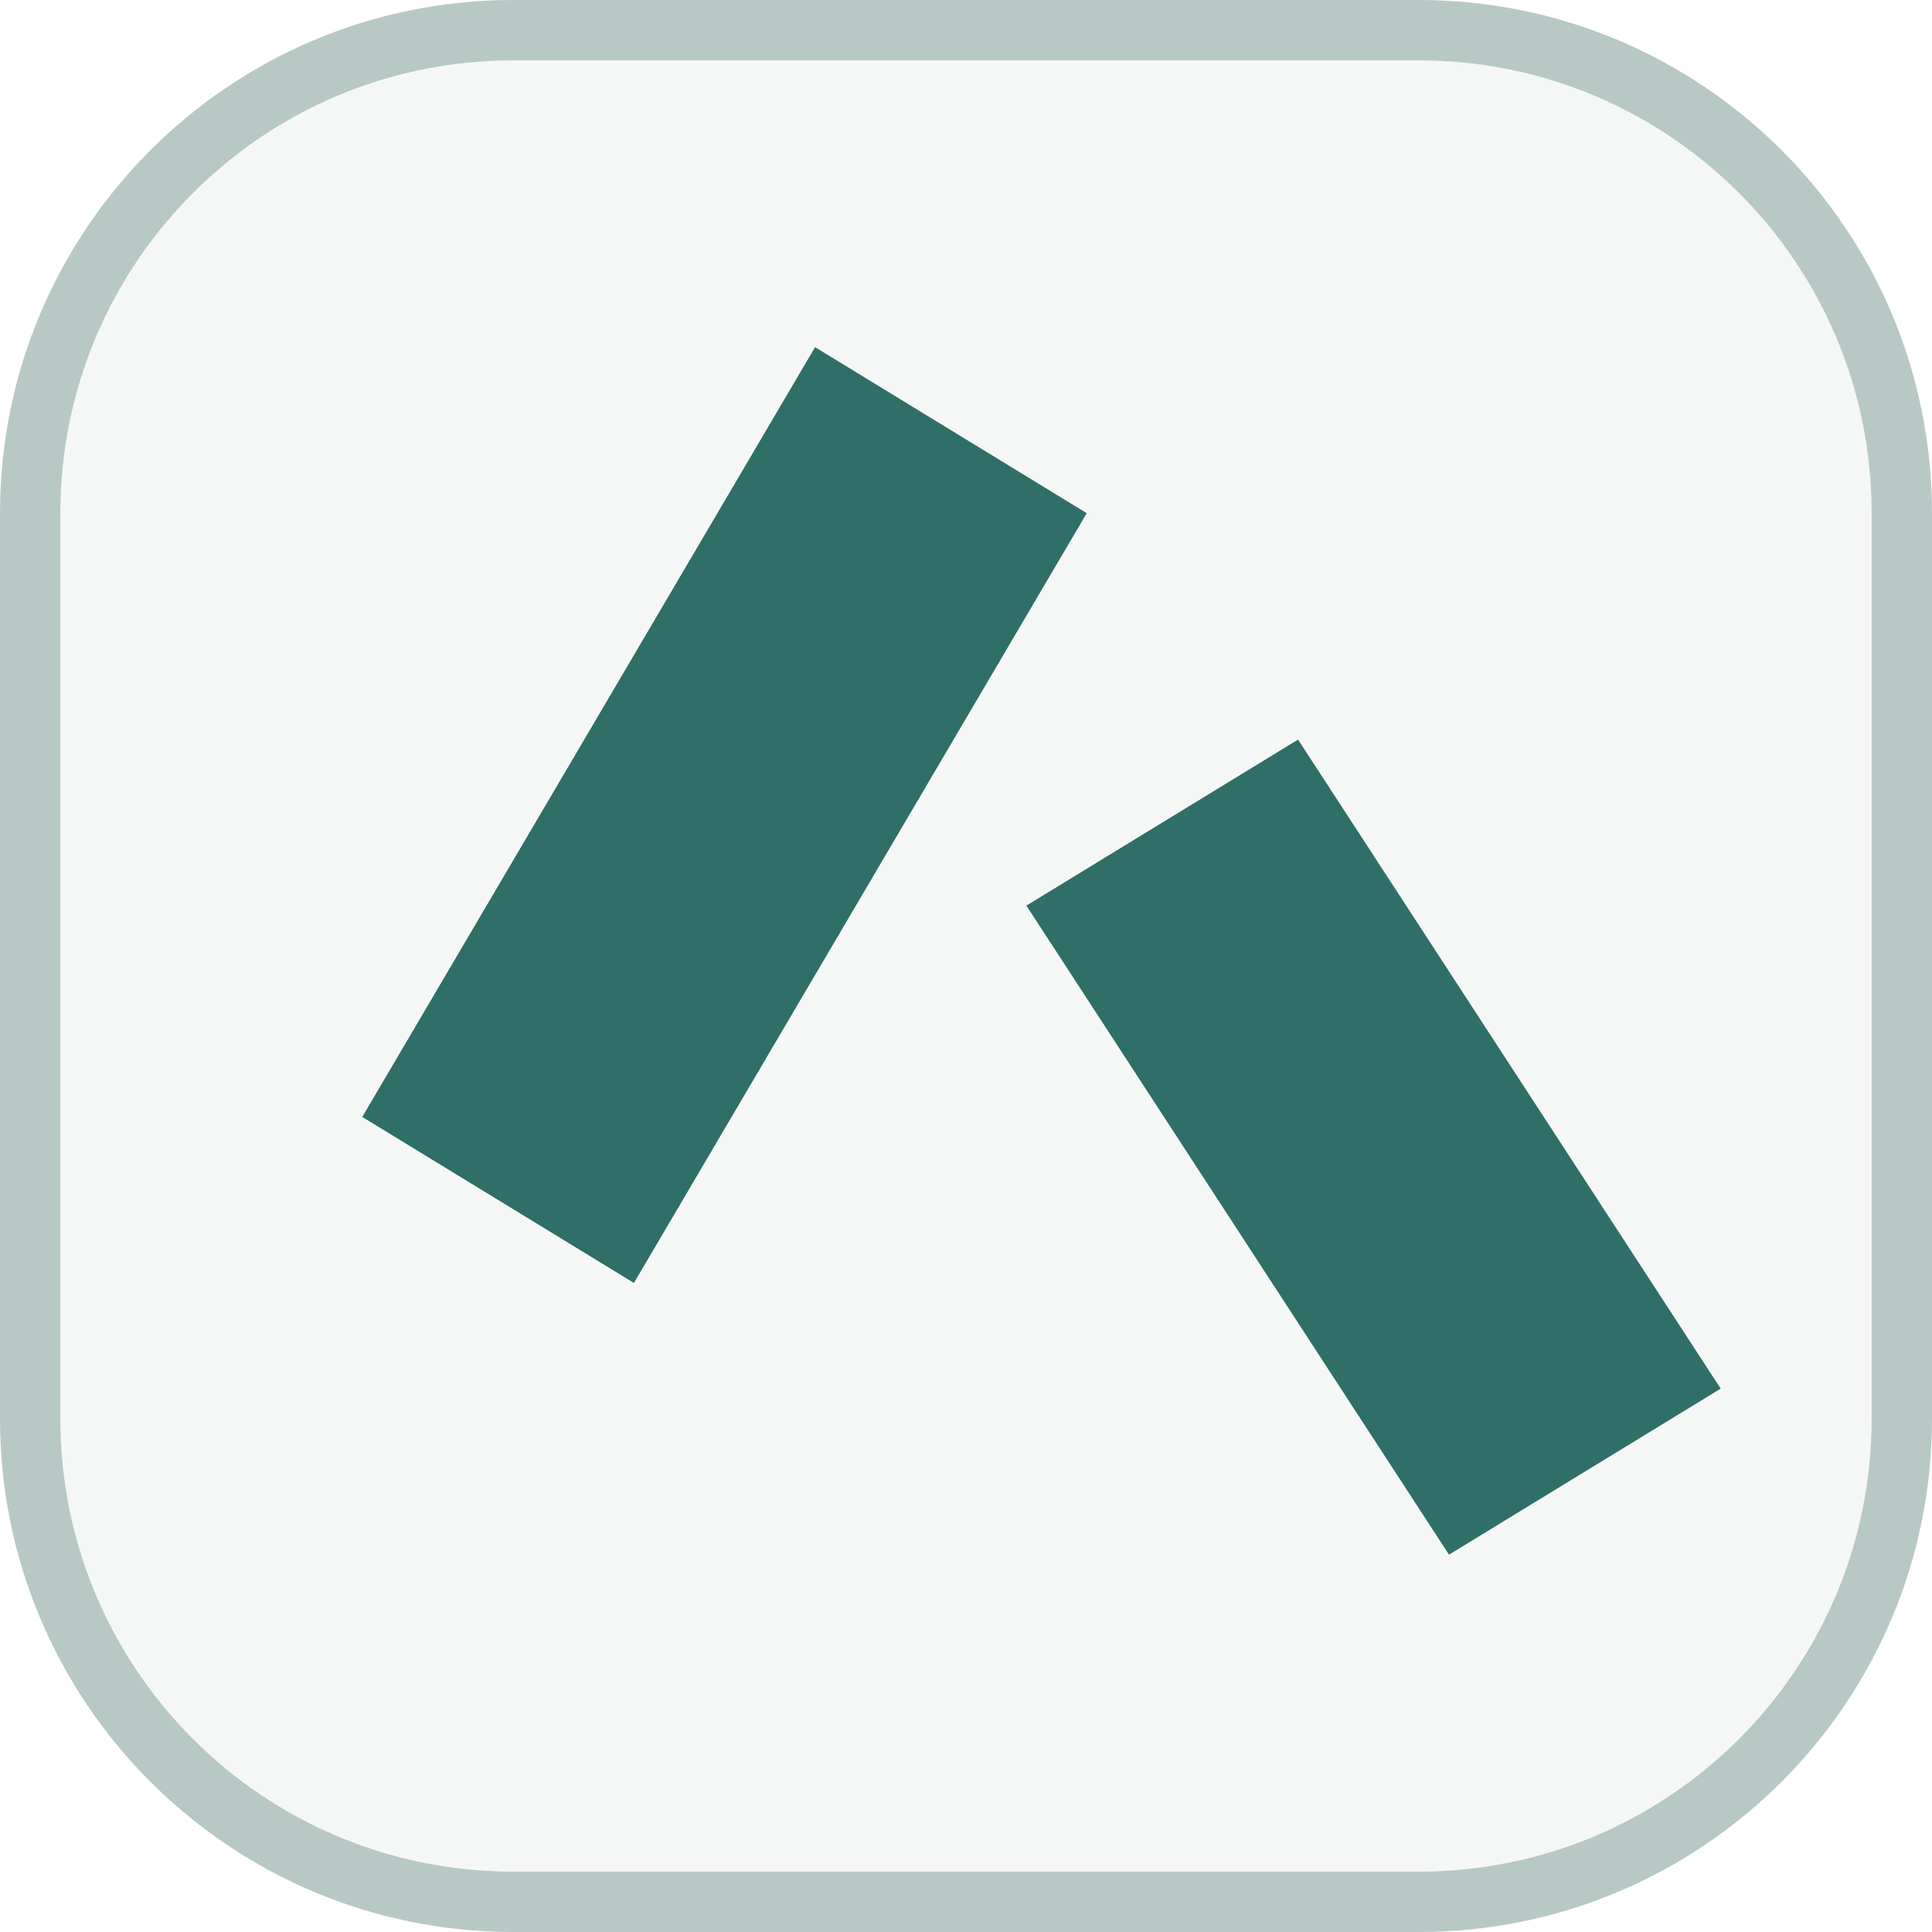
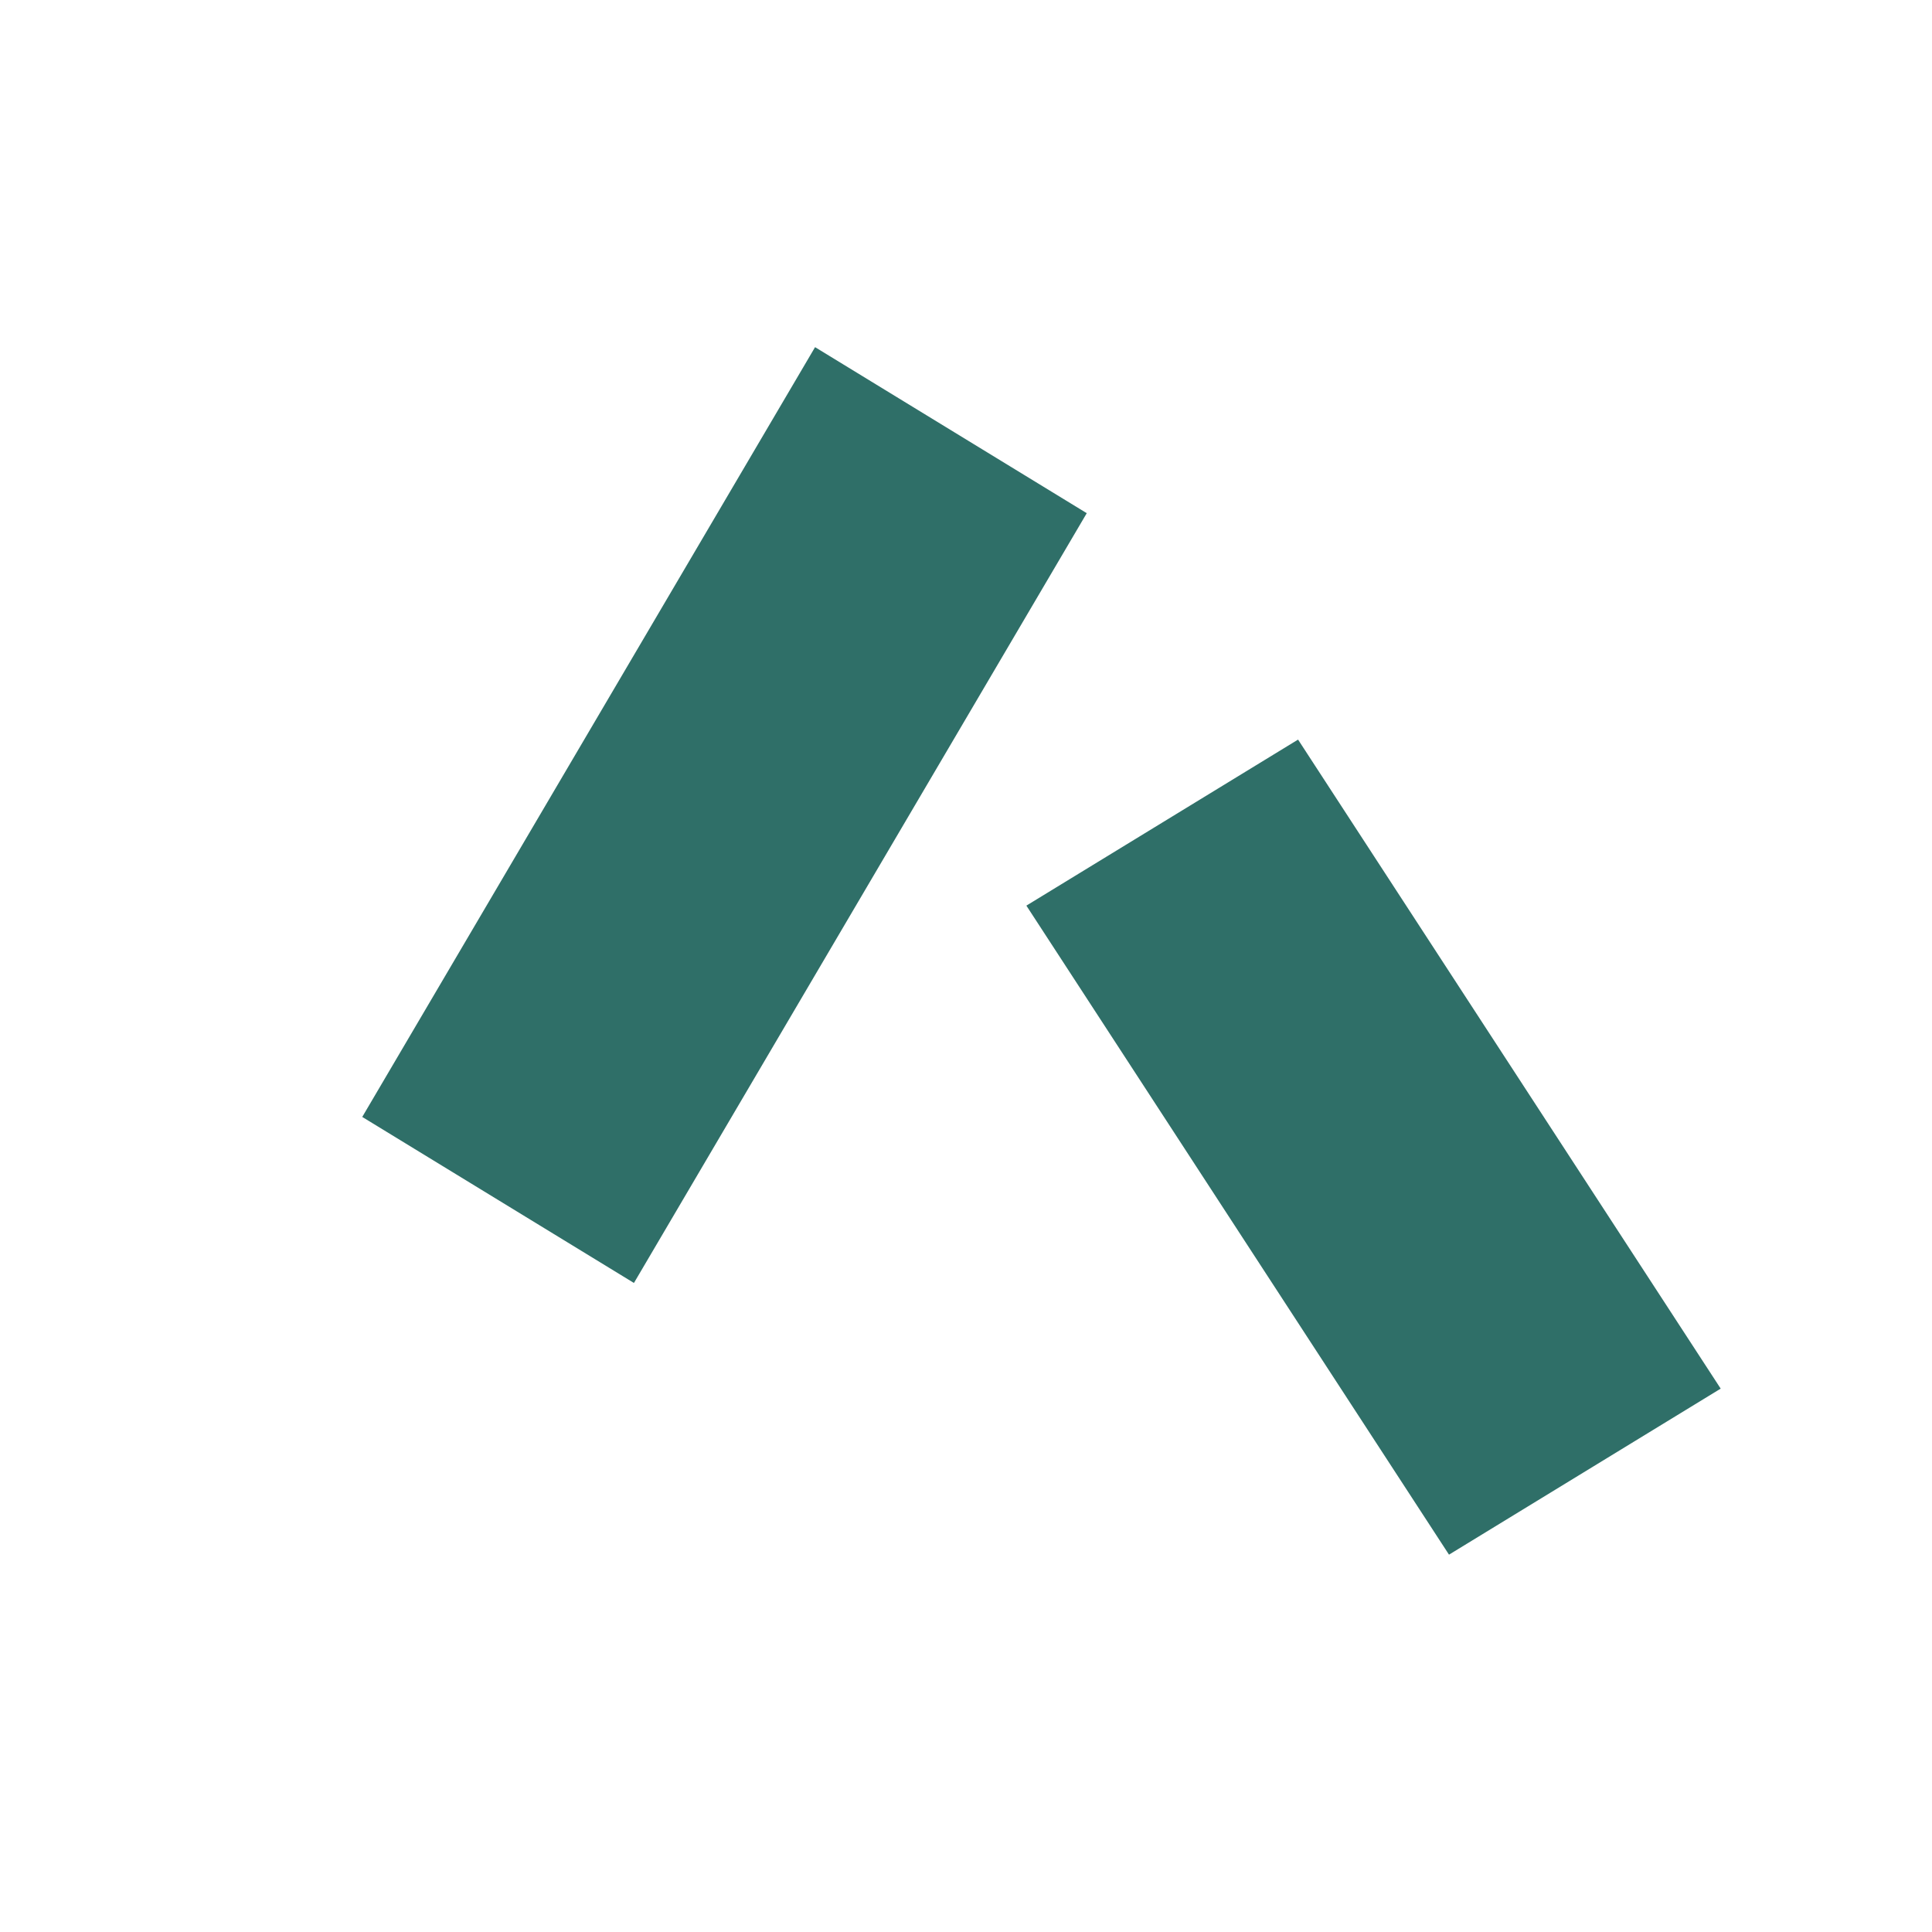
<svg xmlns="http://www.w3.org/2000/svg" viewBox="0 0 64 64" role="img" aria-label="dsh-top100">
-   <rect x="1" y="1" width="62" height="62" rx="16" fill="#f5f7f6" stroke="#b8c9c5" stroke-width="2" />
  <path d="M12 37 21 42.5 36 17l-9-5.5Z" fill="#2f6f68" />
  <path d="m34 30 9-5.5L57 46l-9 5.5Z" fill="#2f6f68" />
</svg>
